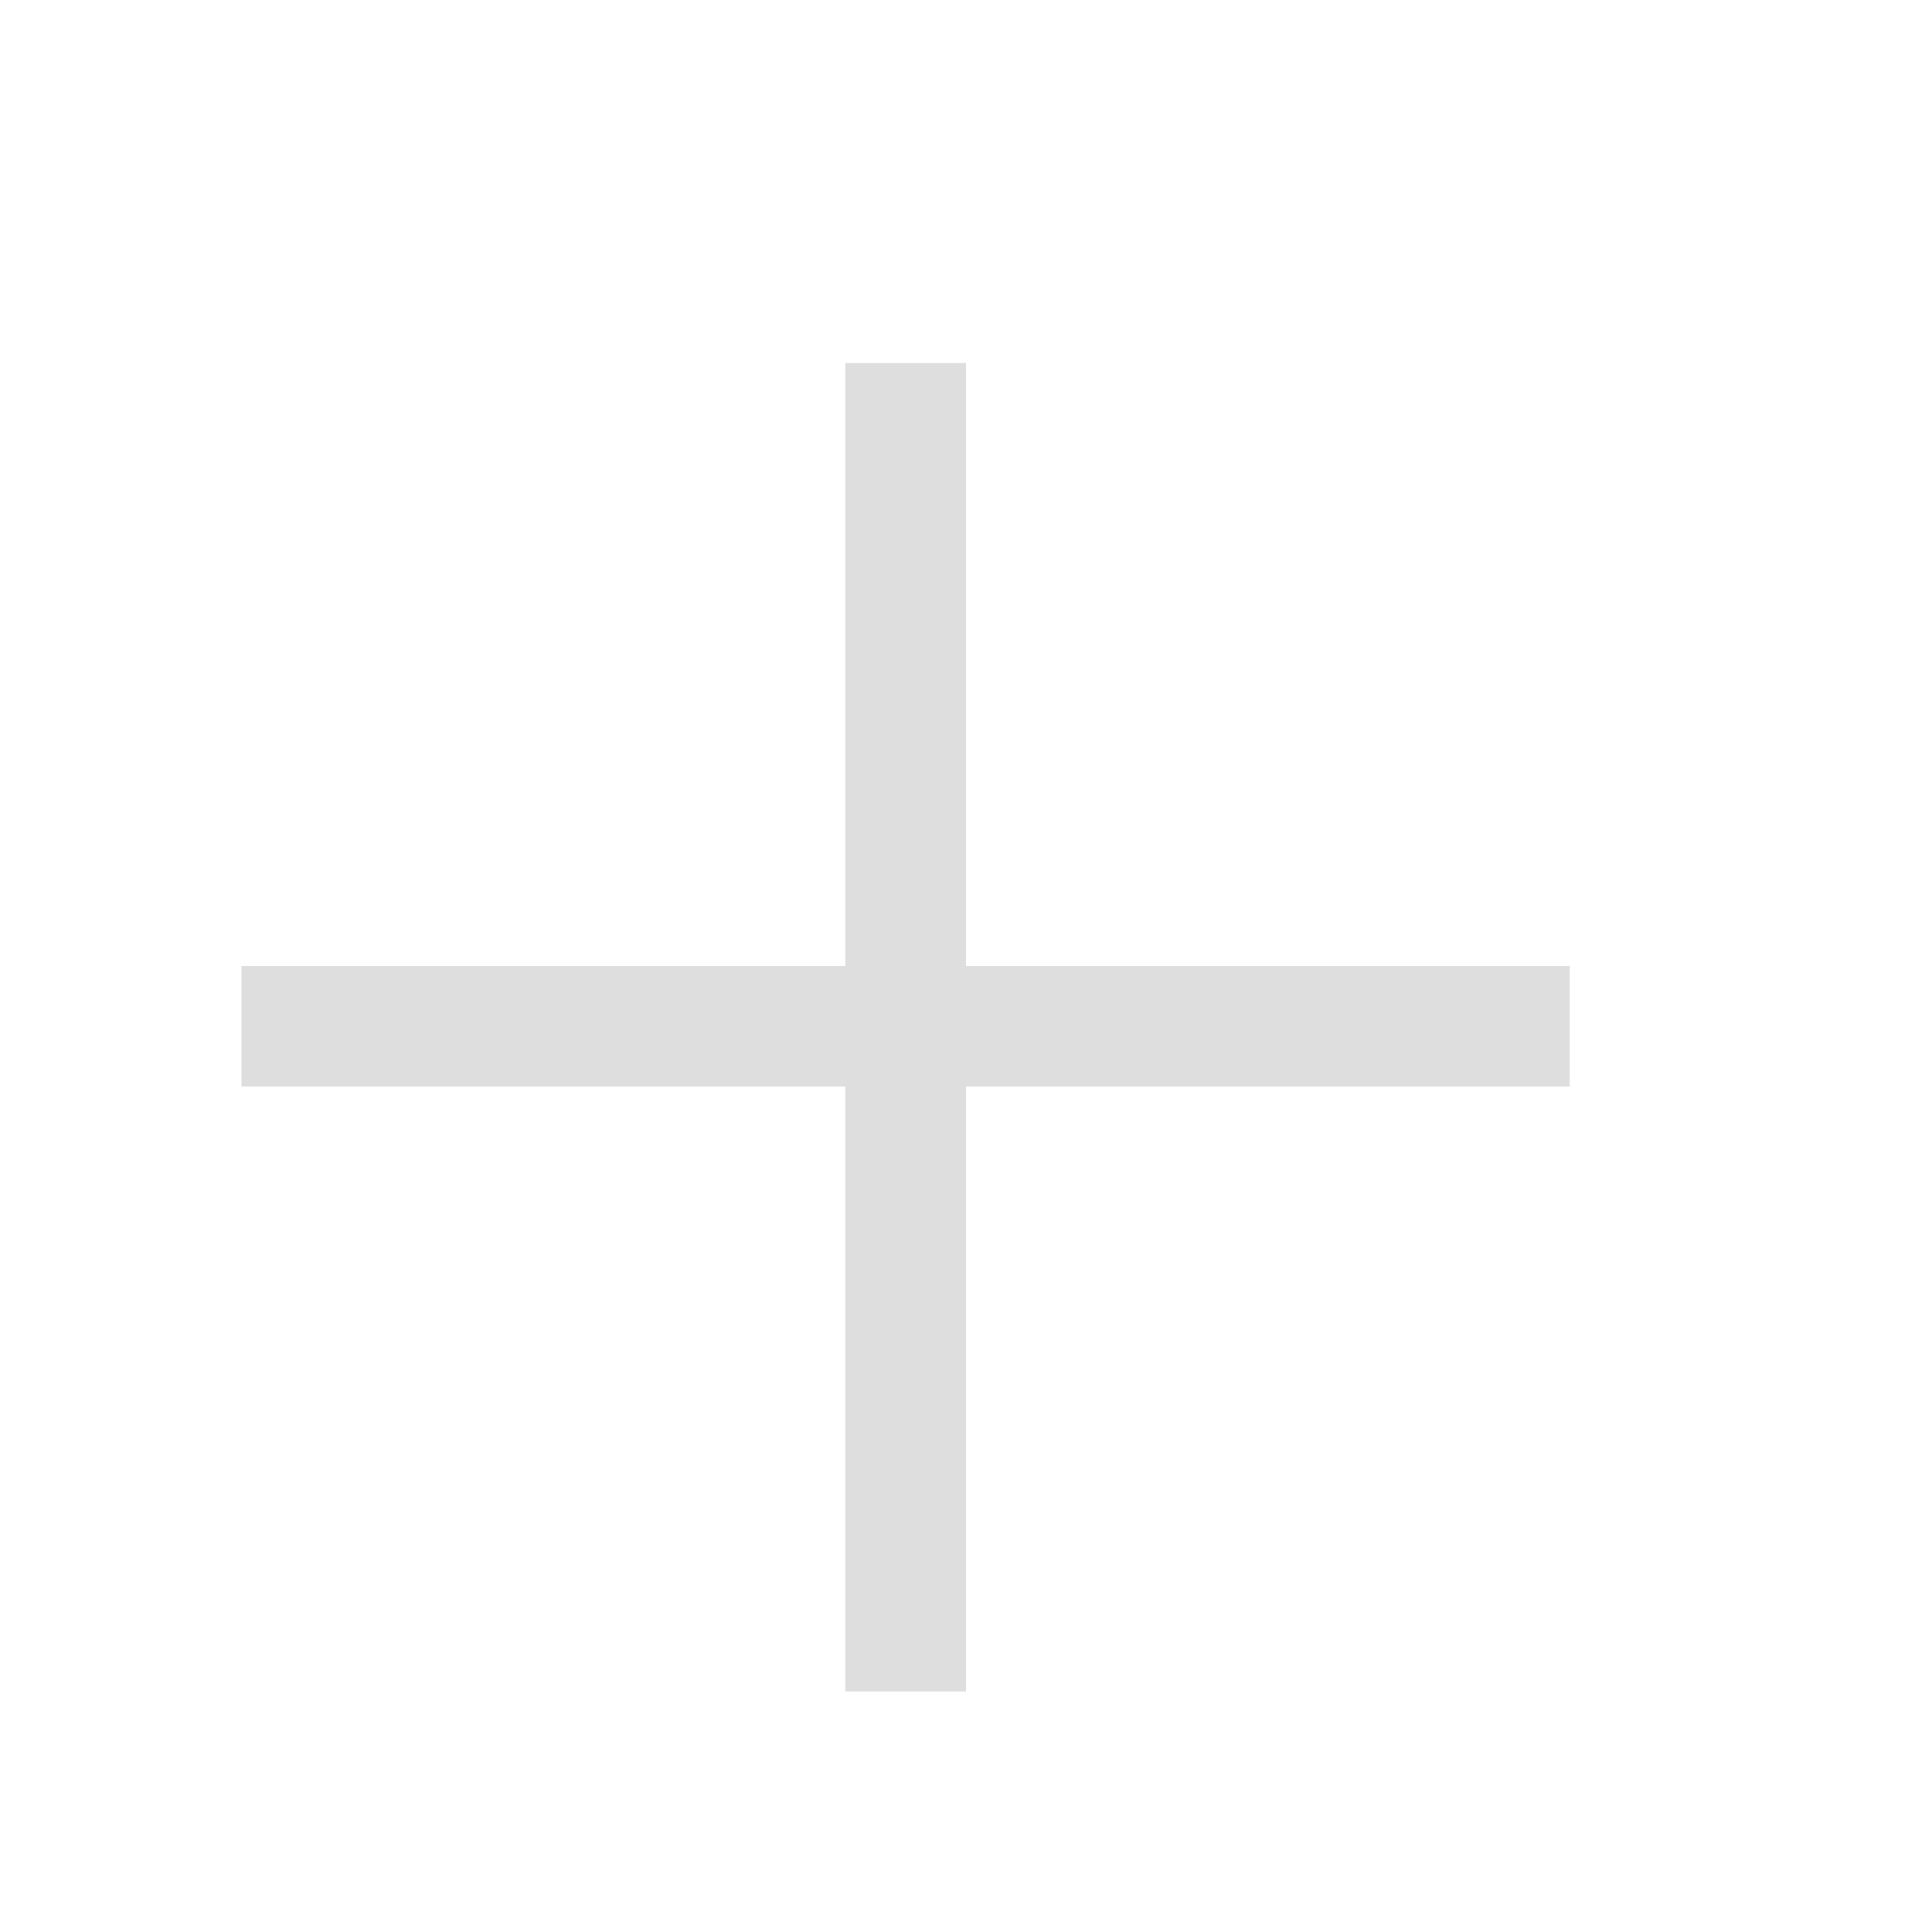
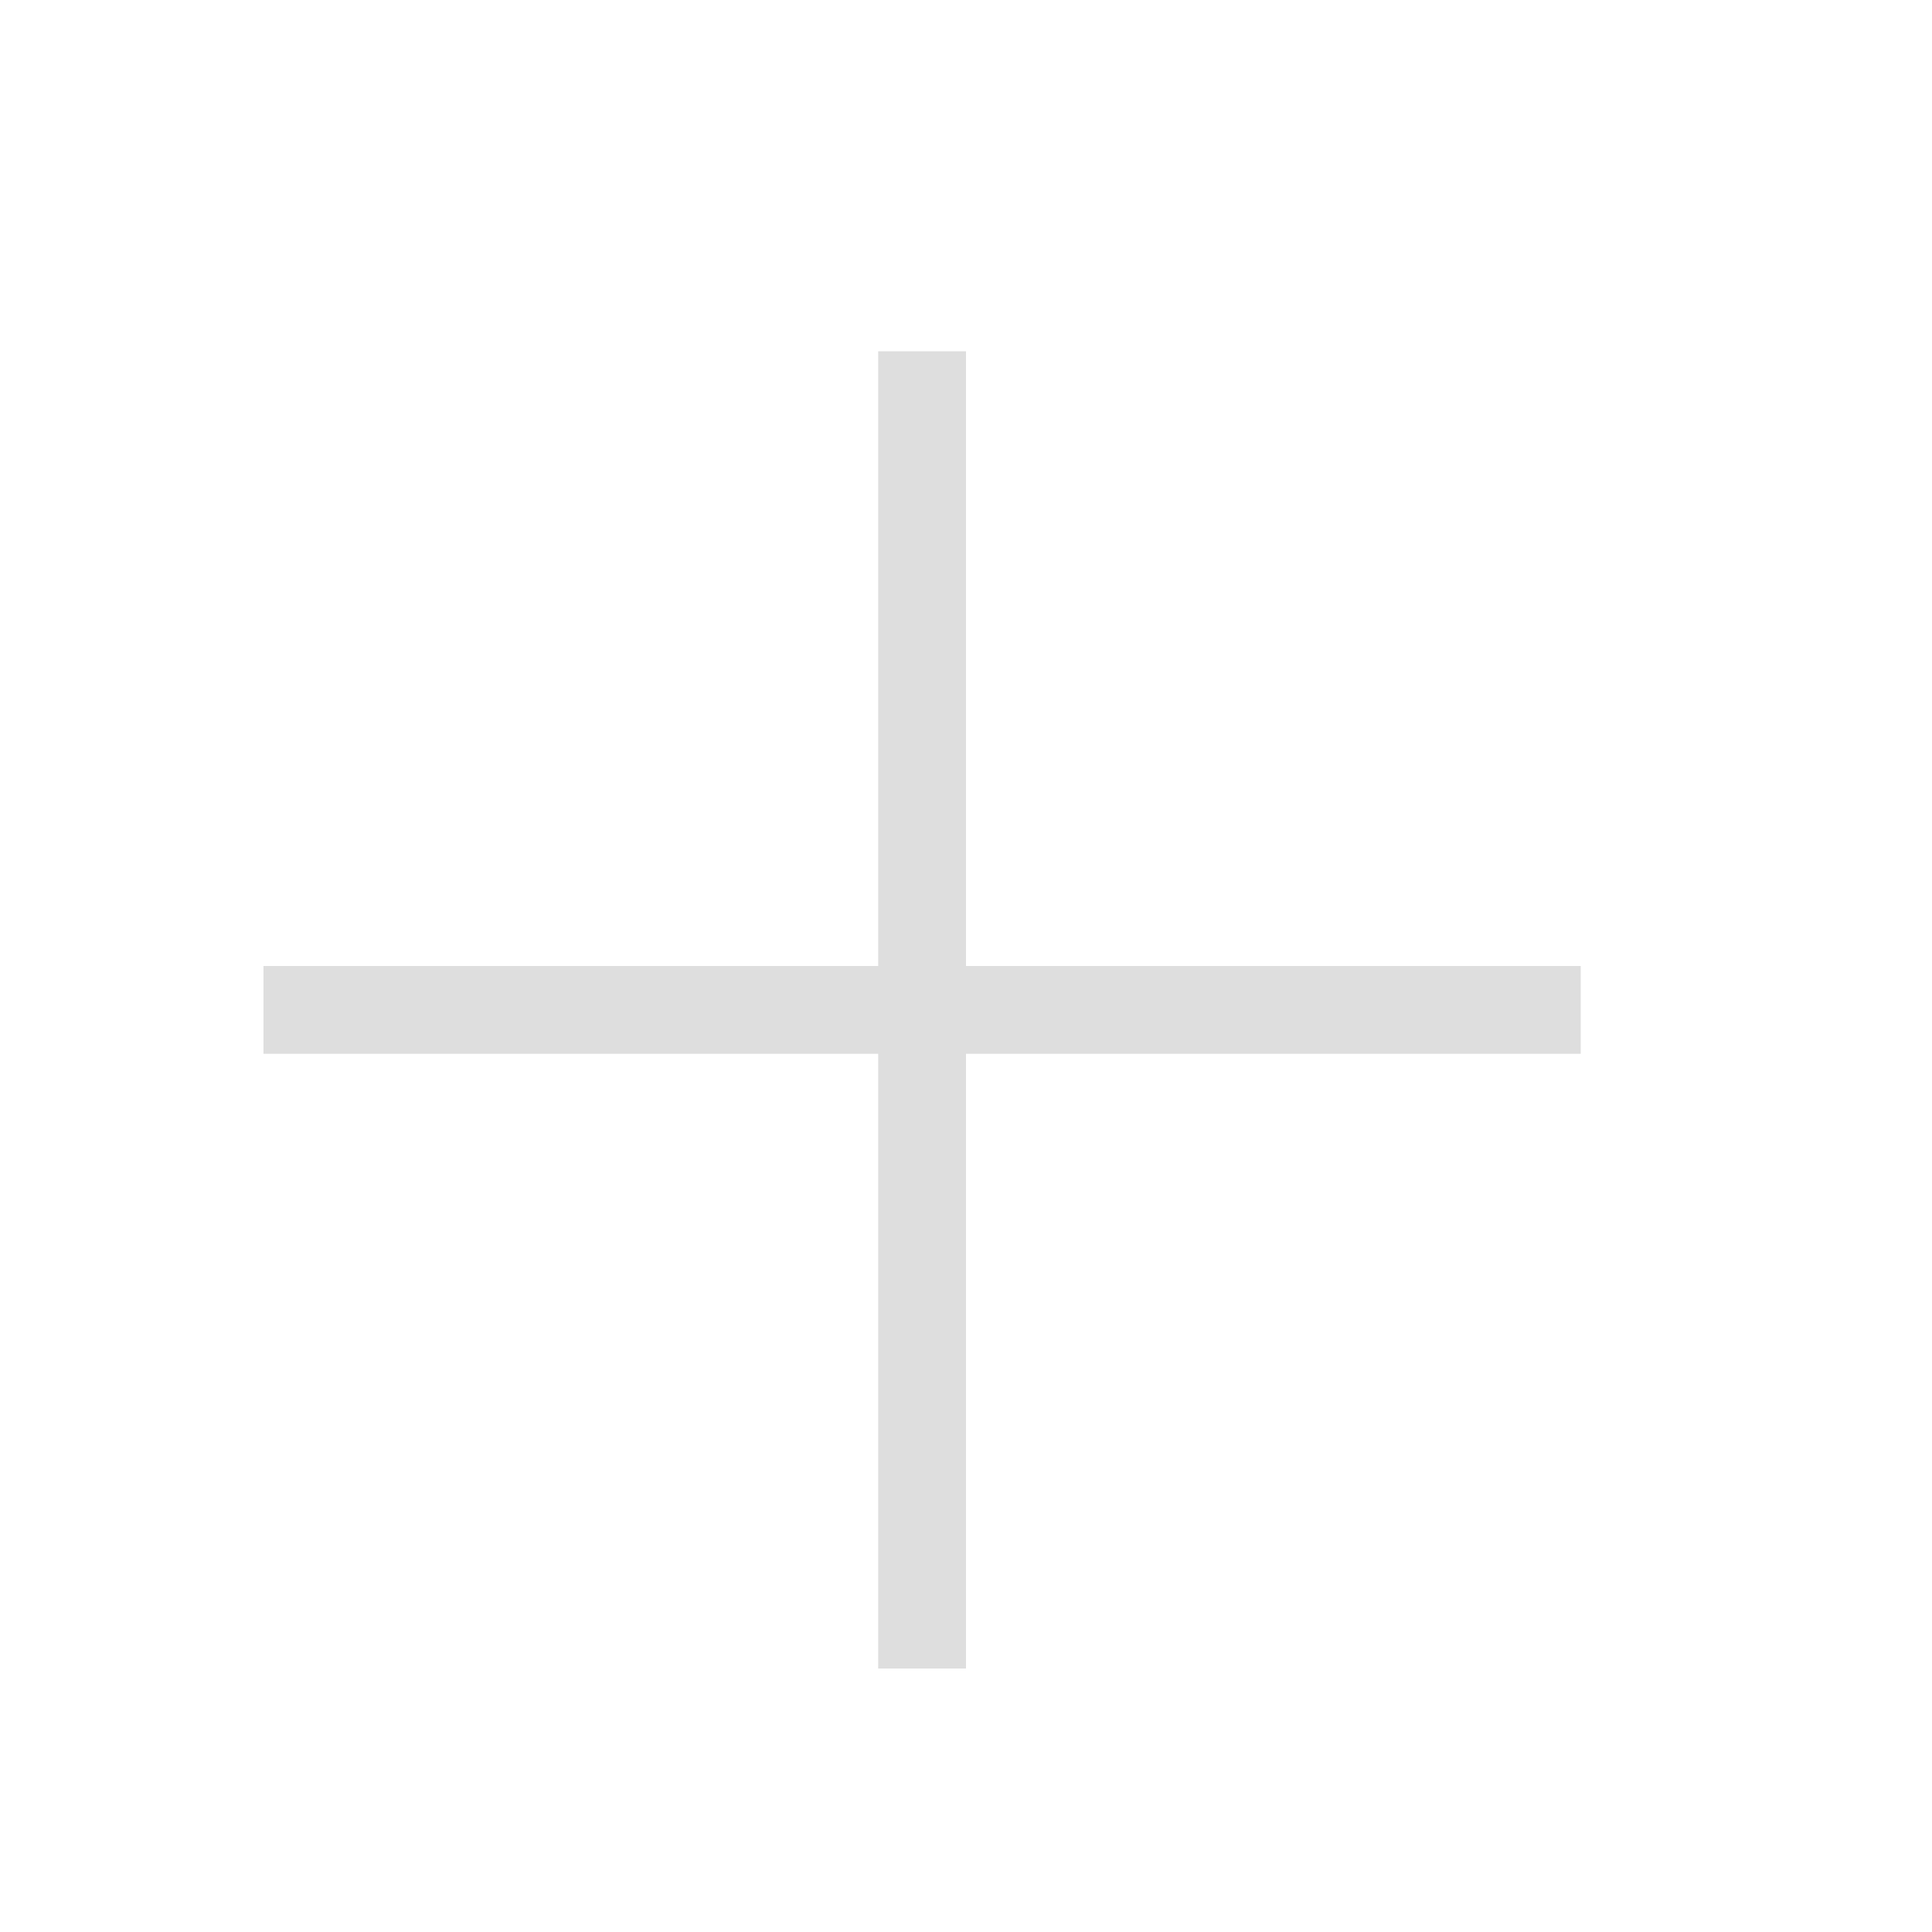
- <svg xmlns="http://www.w3.org/2000/svg" viewBox="0 0 16 16">
+ <svg xmlns="http://www.w3.org/2000/svg" viewBox="0 0 22 22">
  <defs id="defs3051">
    <style type="text/css" id="current-color-scheme">
      .ColorScheme-Text {
        color:#dedede;
      }
      </style>
  </defs>
-   <path style="fill:currentColor;fill-opacity:1;stroke:none" d="M 7 3.006 L 7 8 L 2 8 L 2 8.998 L 7 8.998 L 7 14.008 L 8 14.008 L 8 8.998 L 13 8.998 L 13 8 L 8 8 L 8 3.006 L 7 3.006 z " class="ColorScheme-Text" />
+   <path style="fill:currentColor;fill-opacity:1;stroke:none" d="M 10 4 L 10 11 L 3 11 L 3 12 L 10 12 L 10 19 L 11 19 L 11 12 L 18 12 L 18 11 L 11 11 L 11 4 L 10 4 z " class="ColorScheme-Text" />
</svg>
